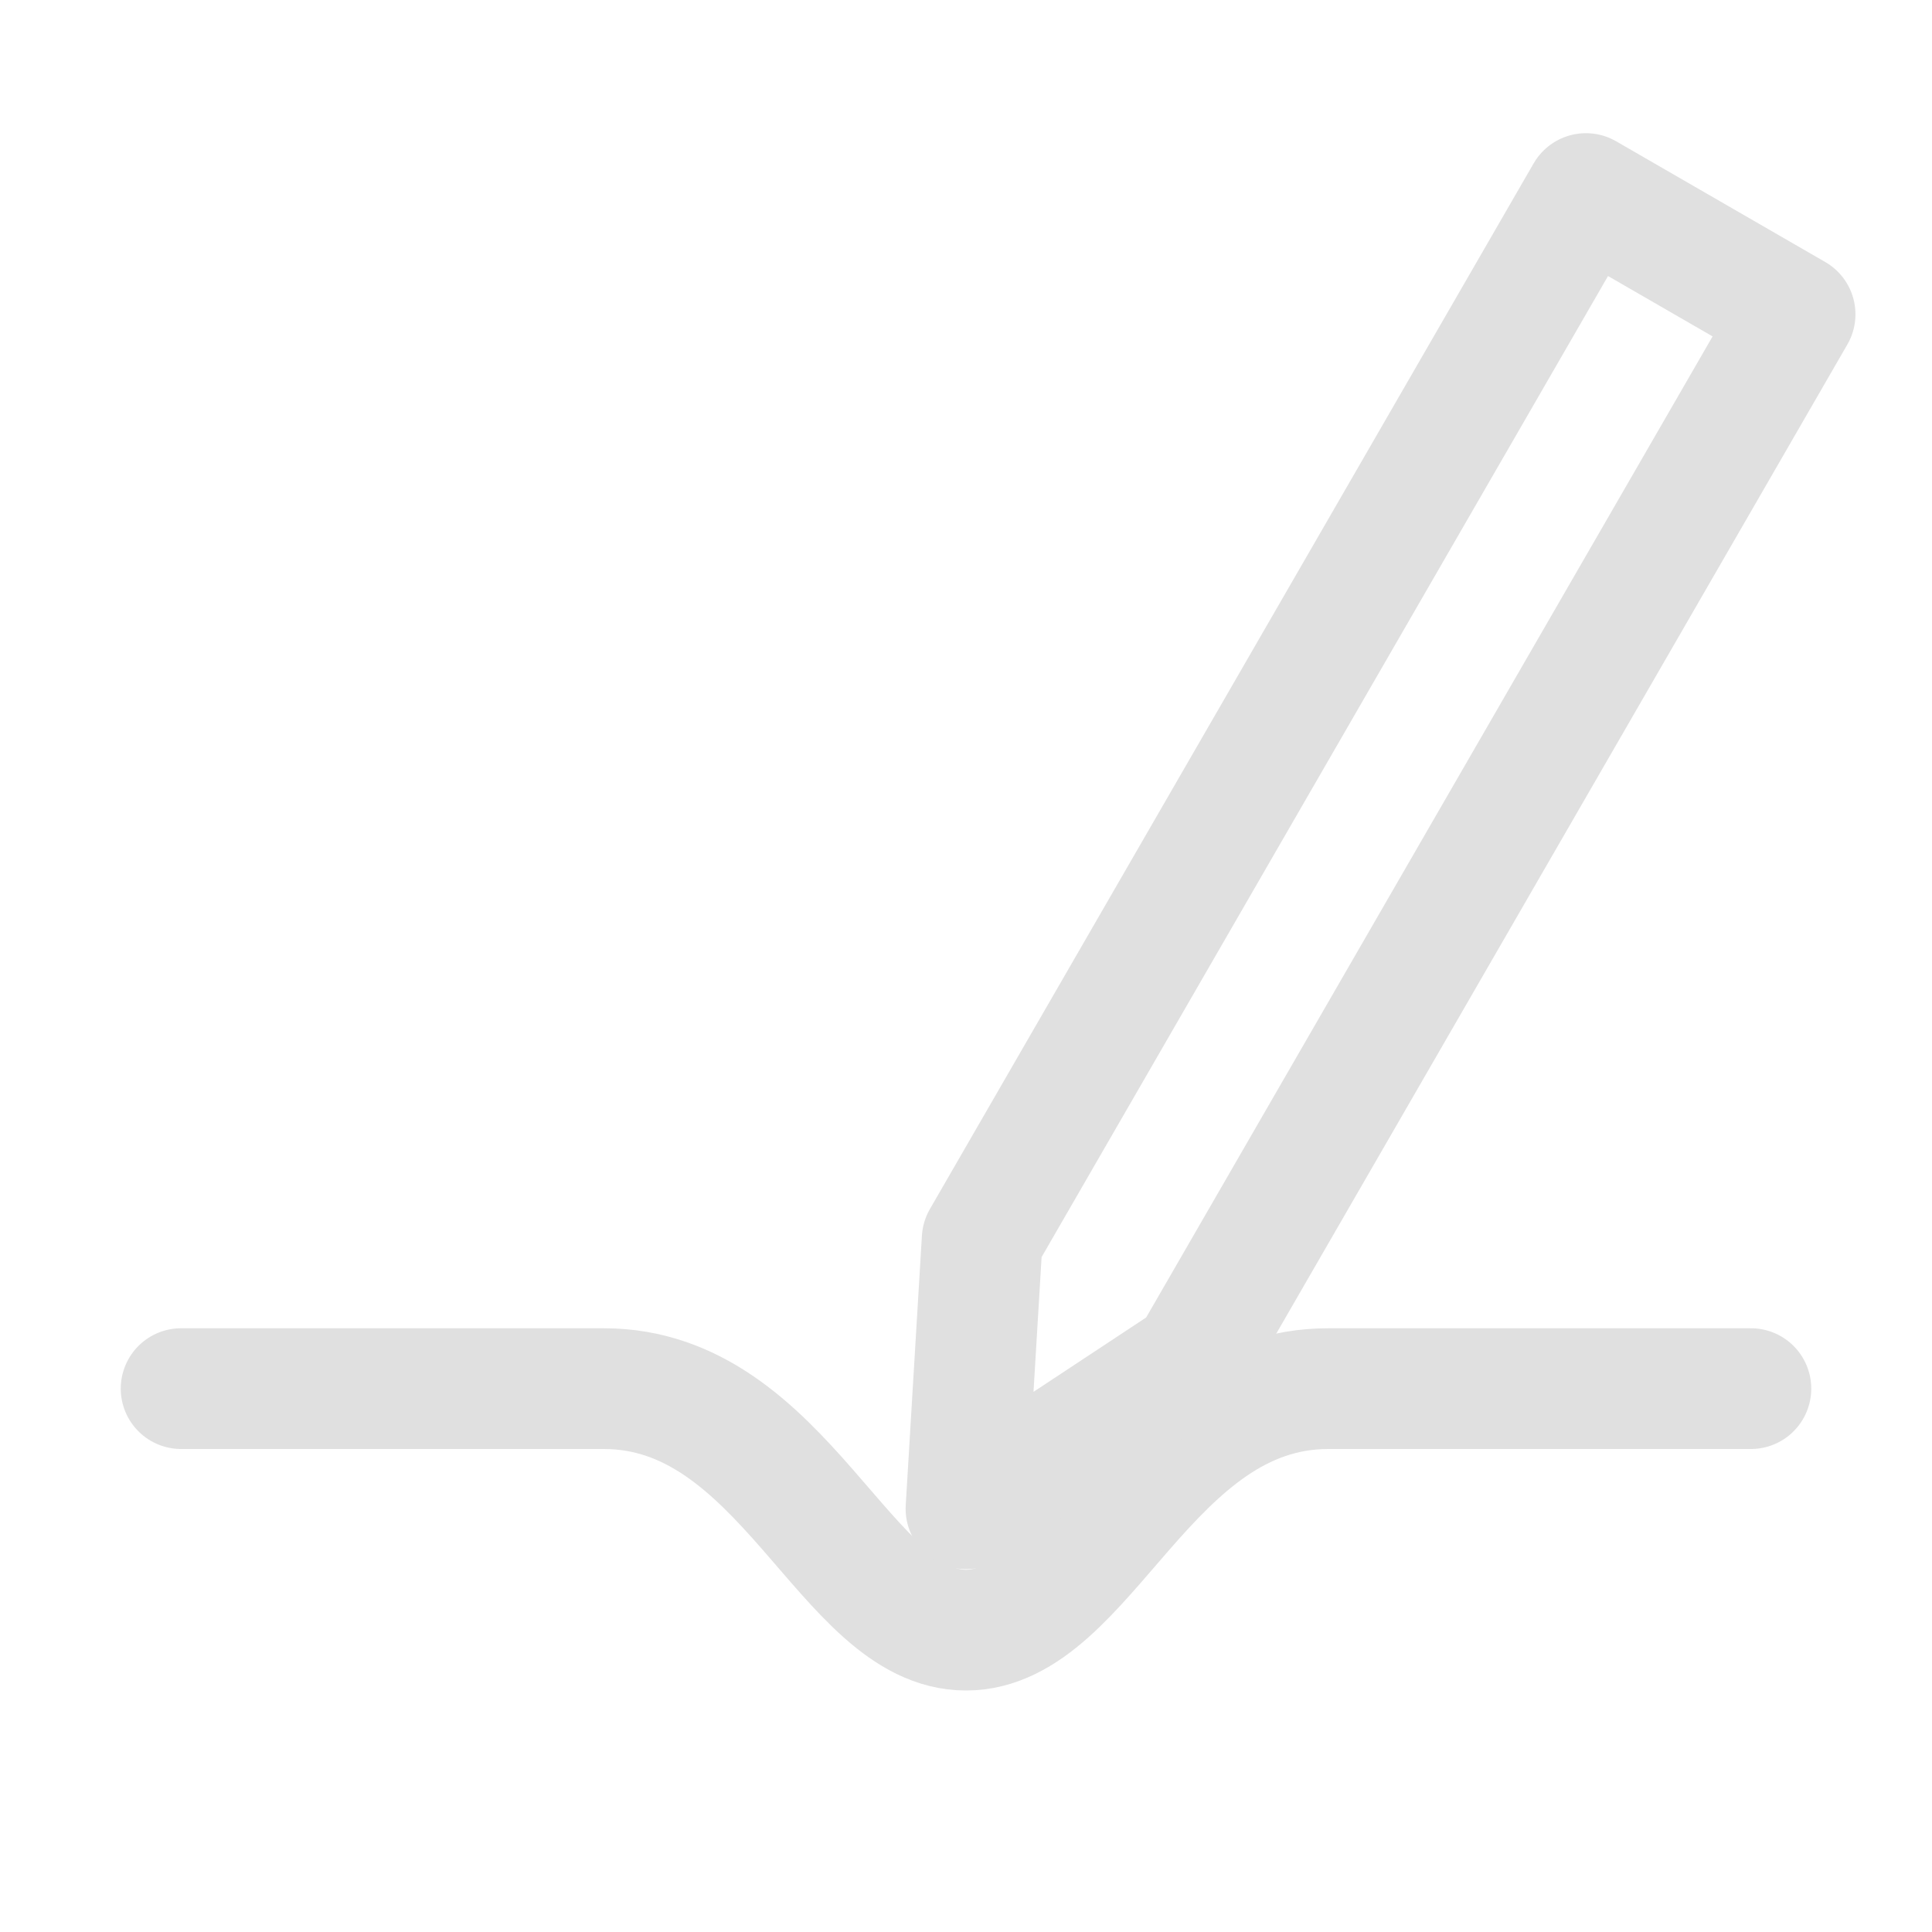
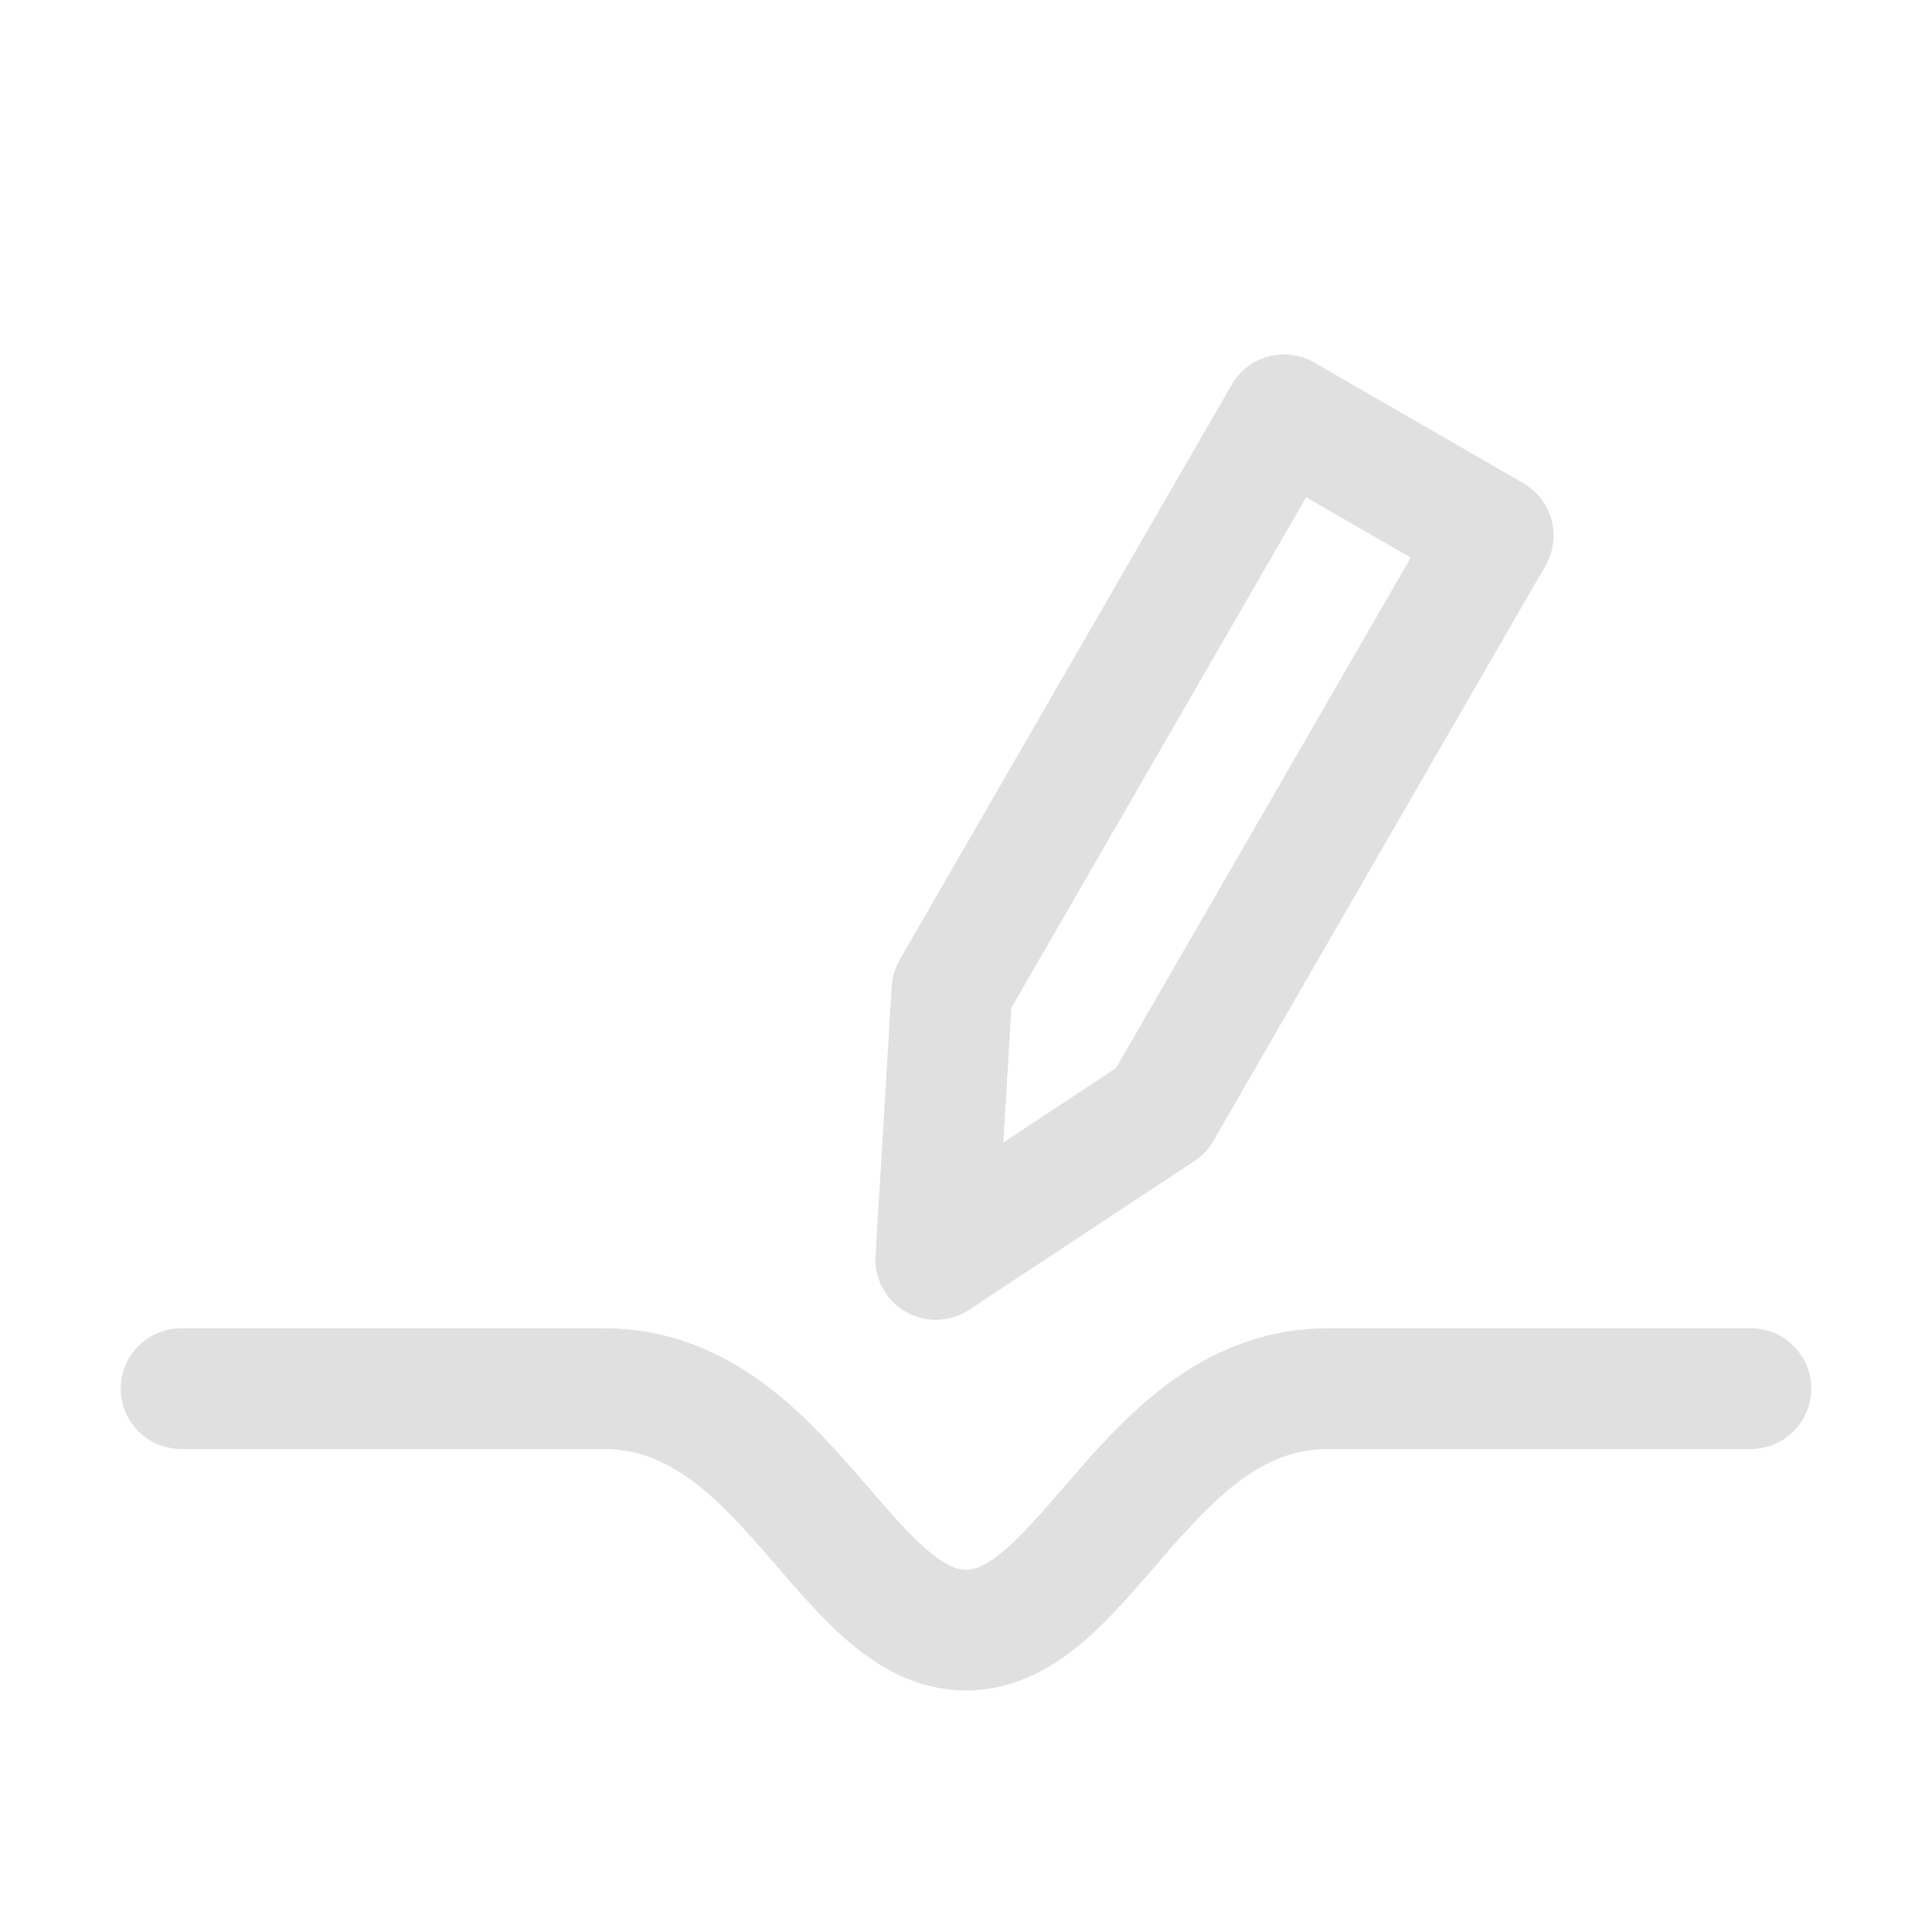
<svg xmlns="http://www.w3.org/2000/svg" width="16" height="16" viewBox="0 0 16 16">
  <path fill="none" stroke="#e0e0e0" stroke-width="1" stroke-linecap="round" stroke-linejoin="round" d="M1.5 11.5H5C6.5 11.5 7 13.5 8 13.5S9.5 11.5 11 11.5H14.5" />
-   <path fill="none" stroke="#e0e0e0" stroke-width="1" stroke-linecap="round" stroke-linejoin="round" d="M8 12.495 8.134 10.263 13.134 1.603 14.866 2.603 9.866 11.263Z" />
+   <path fill="none" stroke="#e0e0e0" stroke-width="1" stroke-linecap="round" stroke-linejoin="round" d="M7.75 10.43 7.884 8.198 10.634 3.435 12.366 4.435 9.616 9.198Z" />
</svg>
